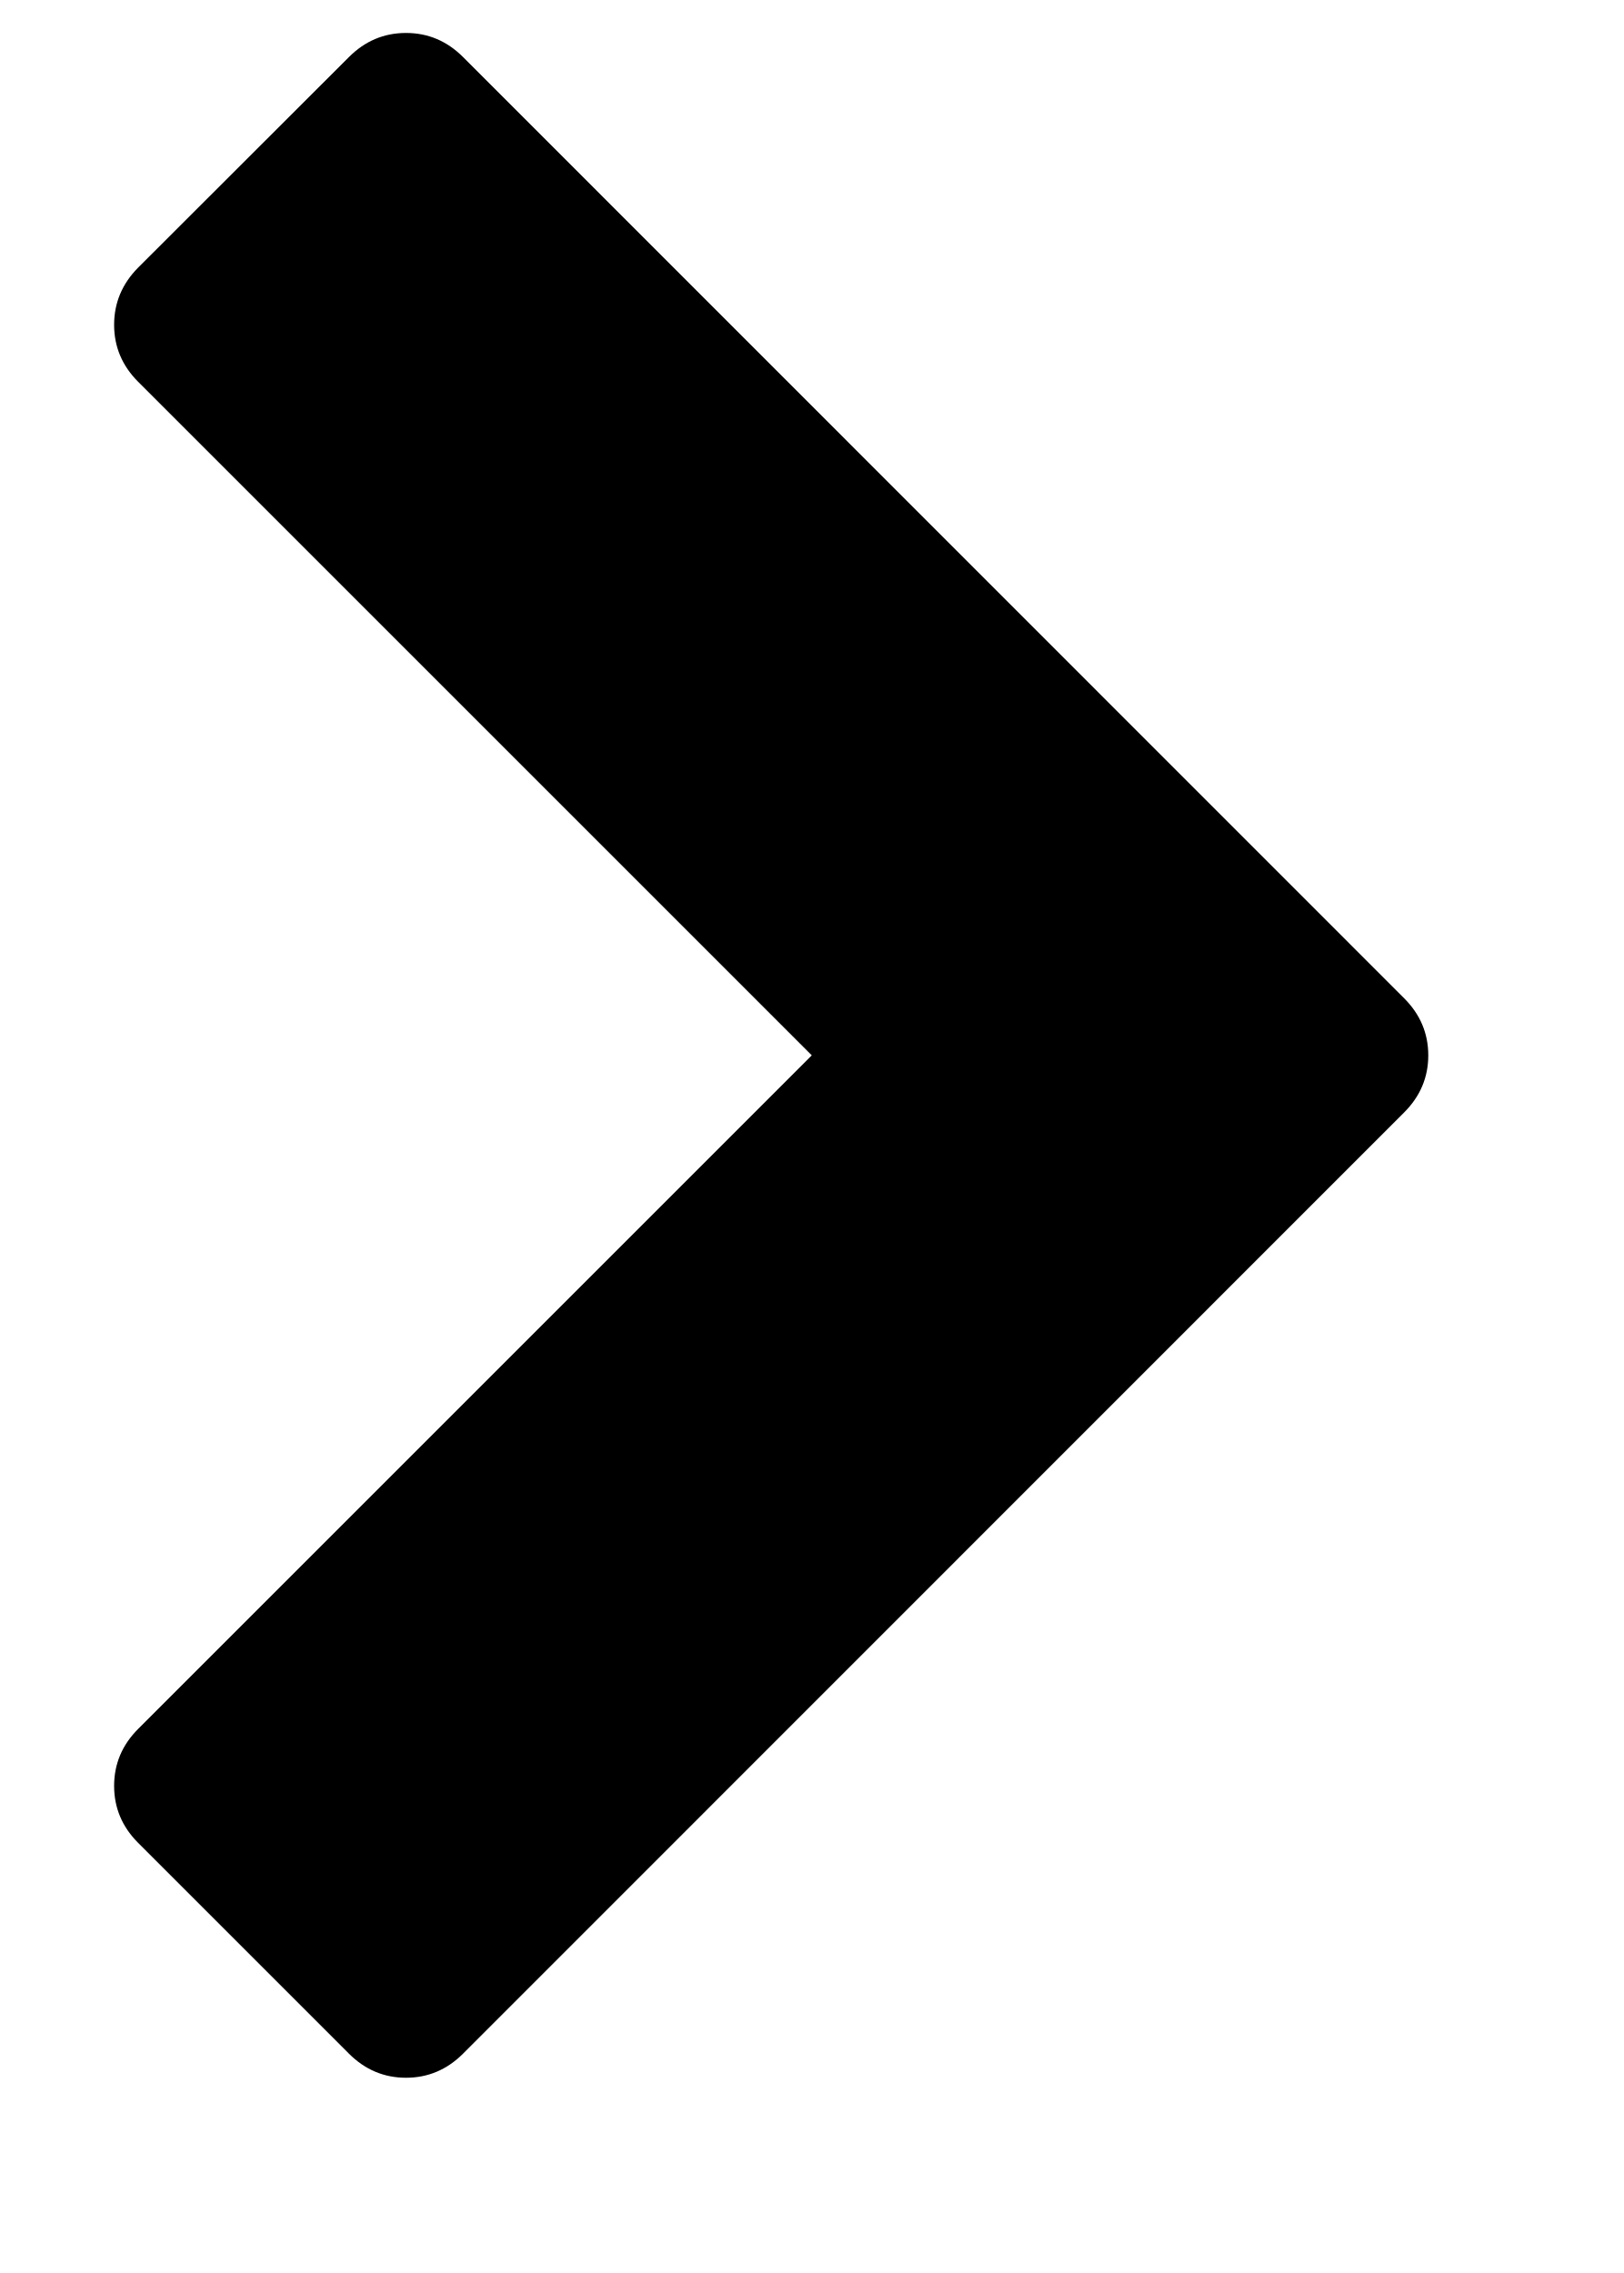
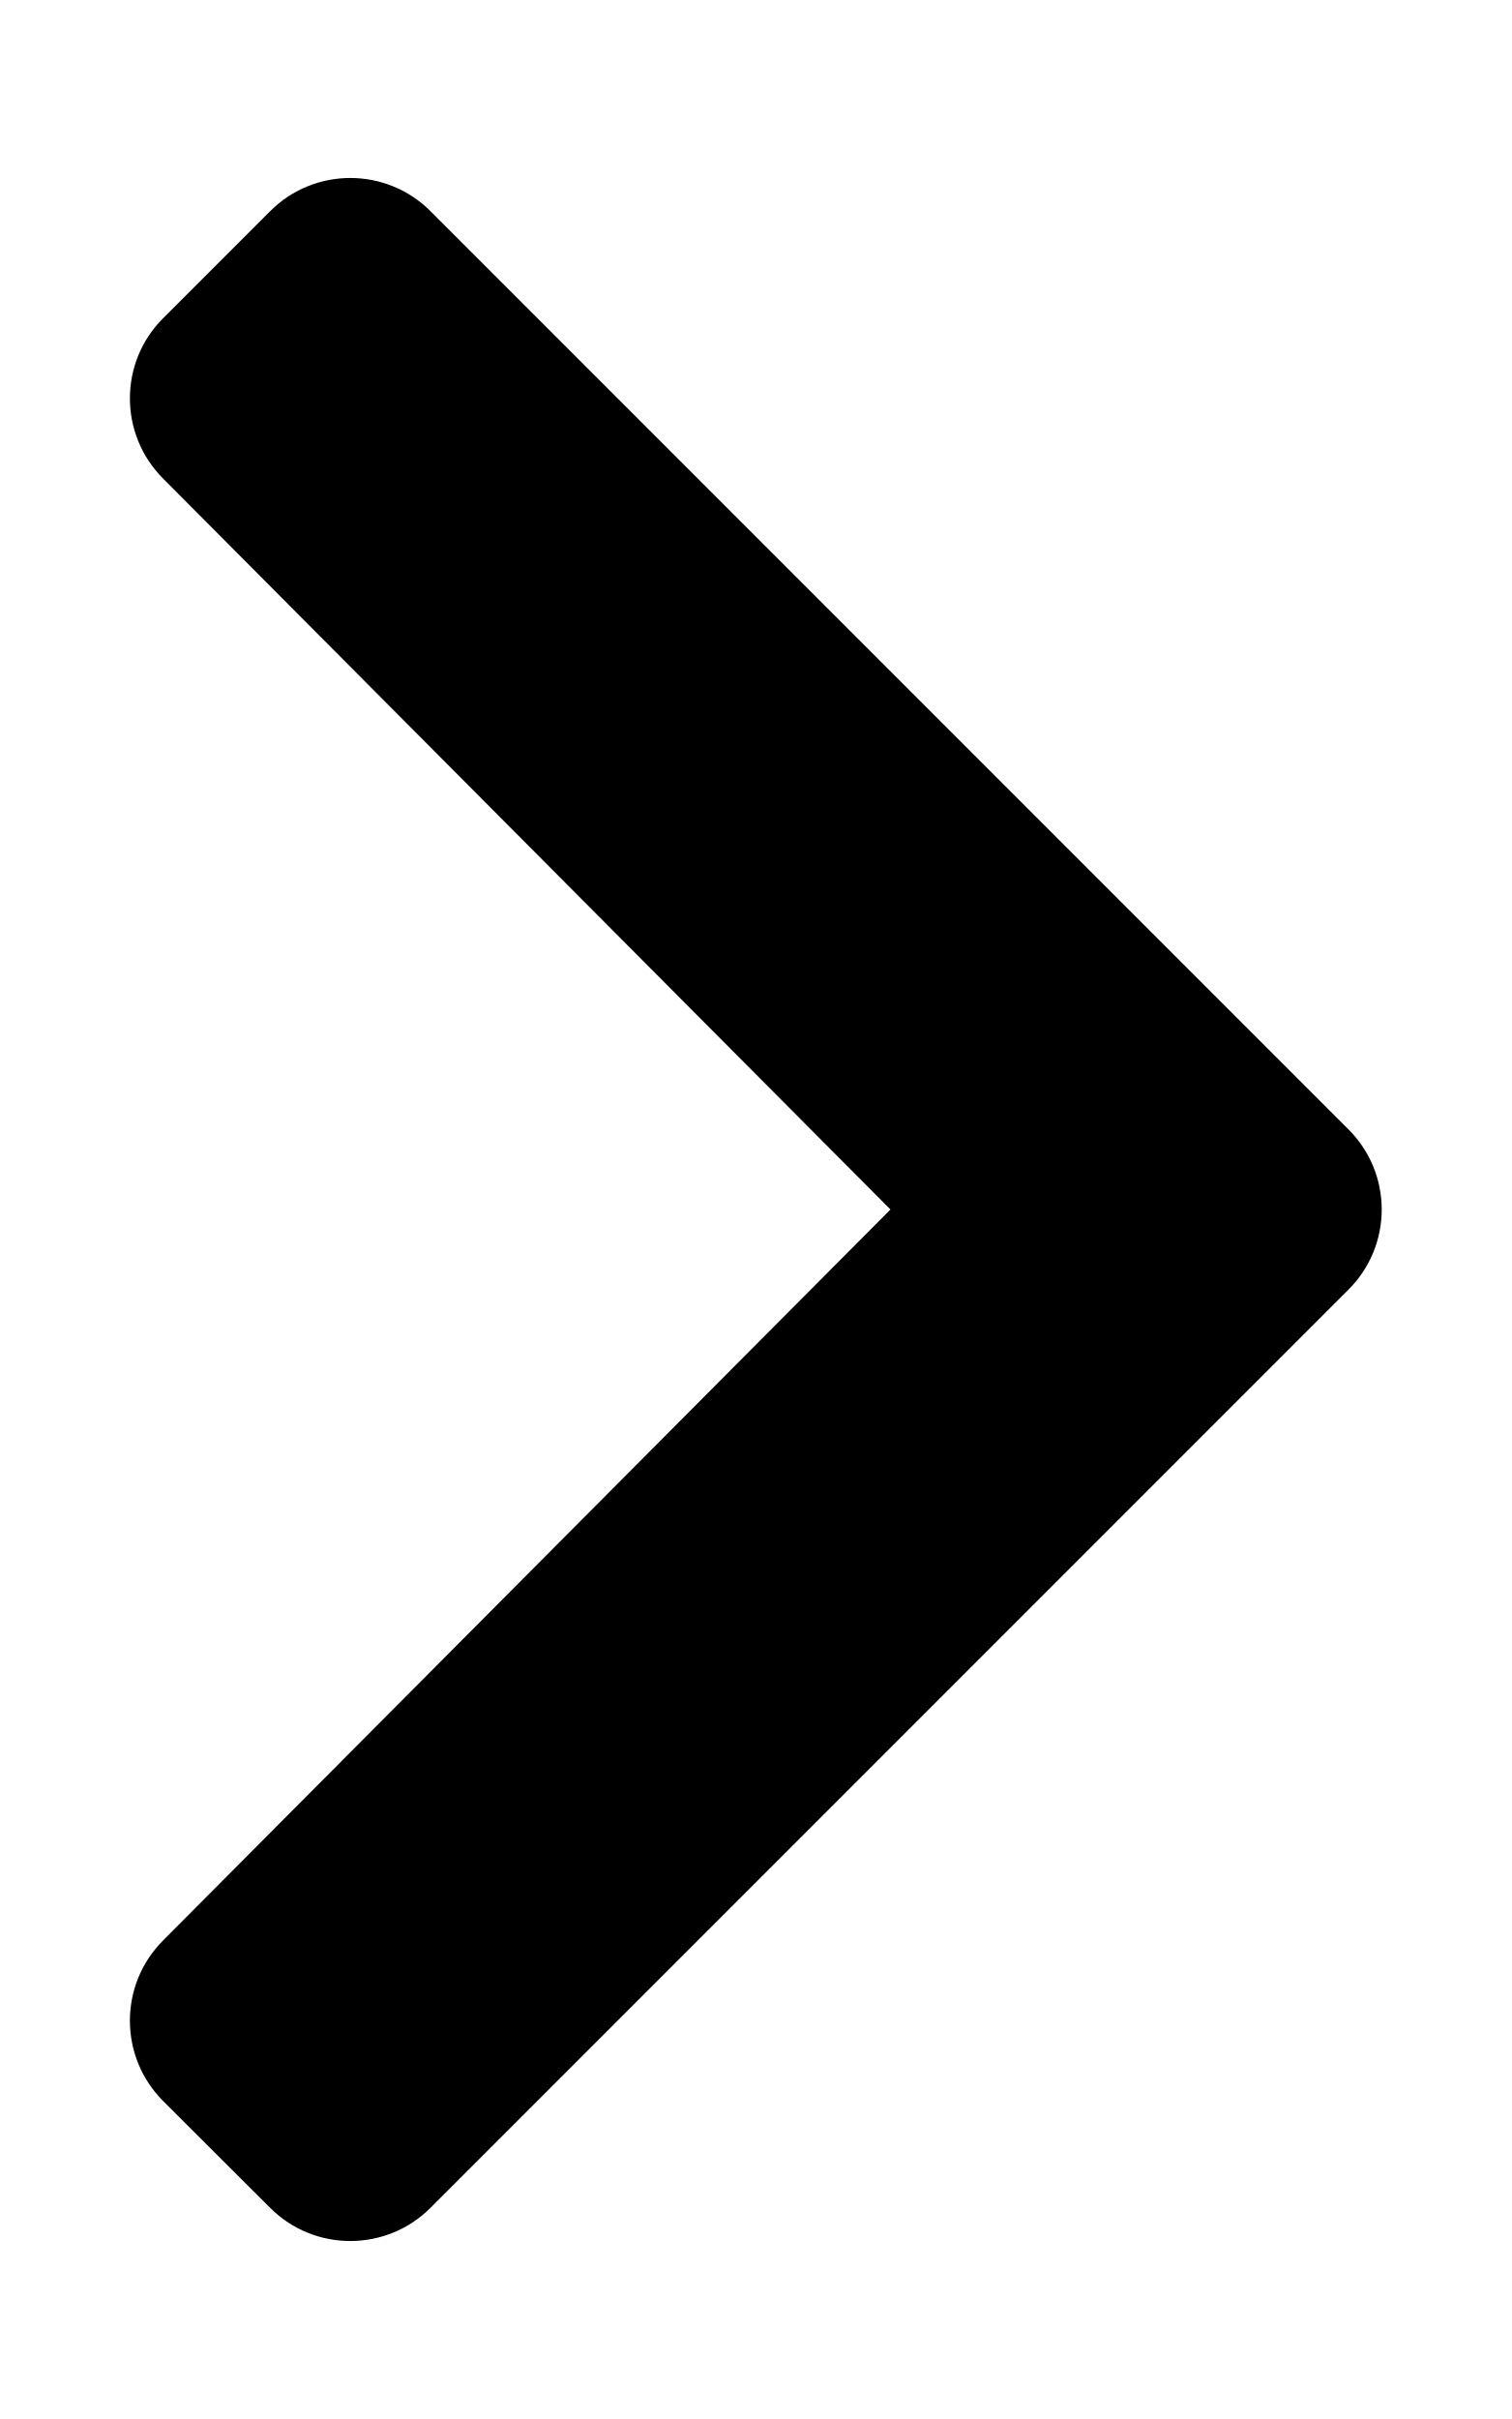
- <svg xmlns="http://www.w3.org/2000/svg" height="1000" width="714.3">
-   <path d="M617.7 489.4l-414 414.1q-10.6 10.6 -25.1 10.6t-25.1 -10.6L60.8 810.8Q50.2 800.2 50.2 785.7t10.6 -25.1L357.1 464.3 60.8 168Q50.2 157.4 50.2 142.9t10.6 -25.2l92.7 -92.6q10.6 -10.6 25.1 -10.6t25.1 10.6l414 414.1q10.6 10.6 10.6 25.1t-10.6 25.1z" />
+ <svg xmlns="http://www.w3.org/2000/svg" height="1000" width="625">
+   <path d="M557.6 533.1L178 912.7c-18.3 18.3 -48 18.3 -66.3 0L67.4 868.5c-18.2 -18.3 -18.3 -47.9 0 -66.3L368.2 500 67.4 197.8c-18.3 -18.4 -18.2 -48 0 -66.2l44.3 -44.3C130 69 159.7 69 178 87.3l379.6 379.6c18.3 18.3 18.3 47.9 0 66.2z" />
</svg>
